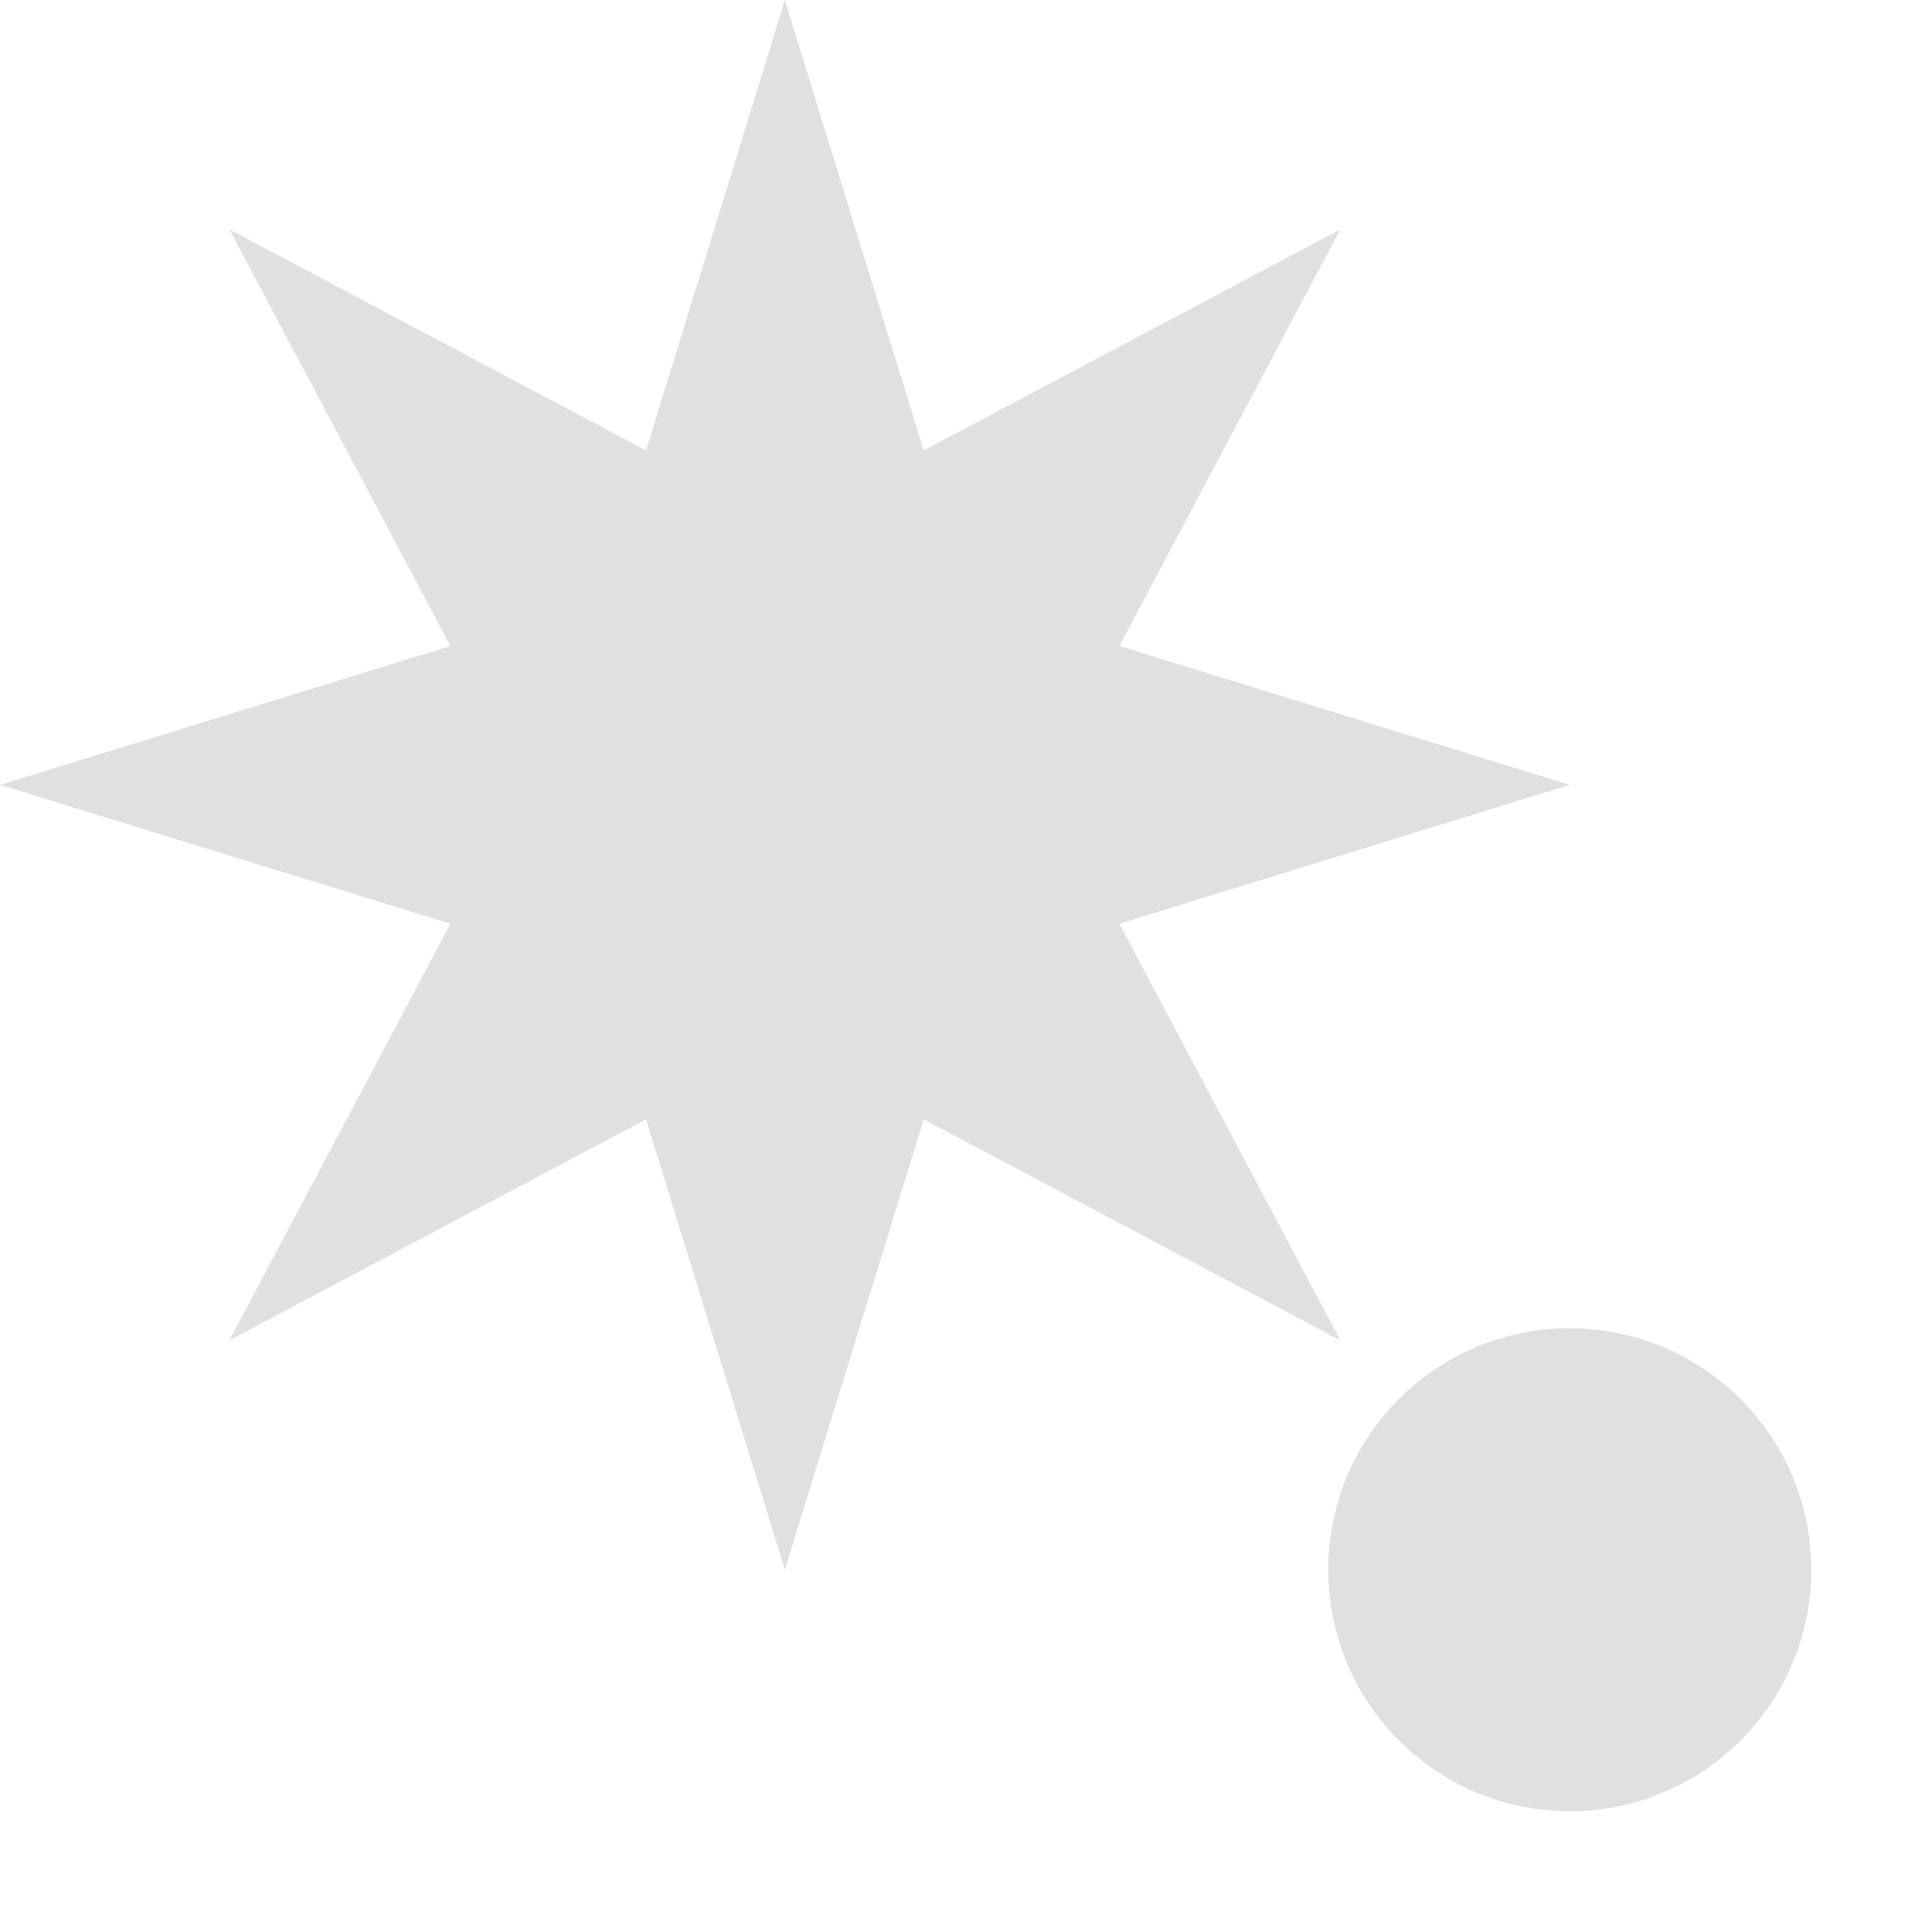
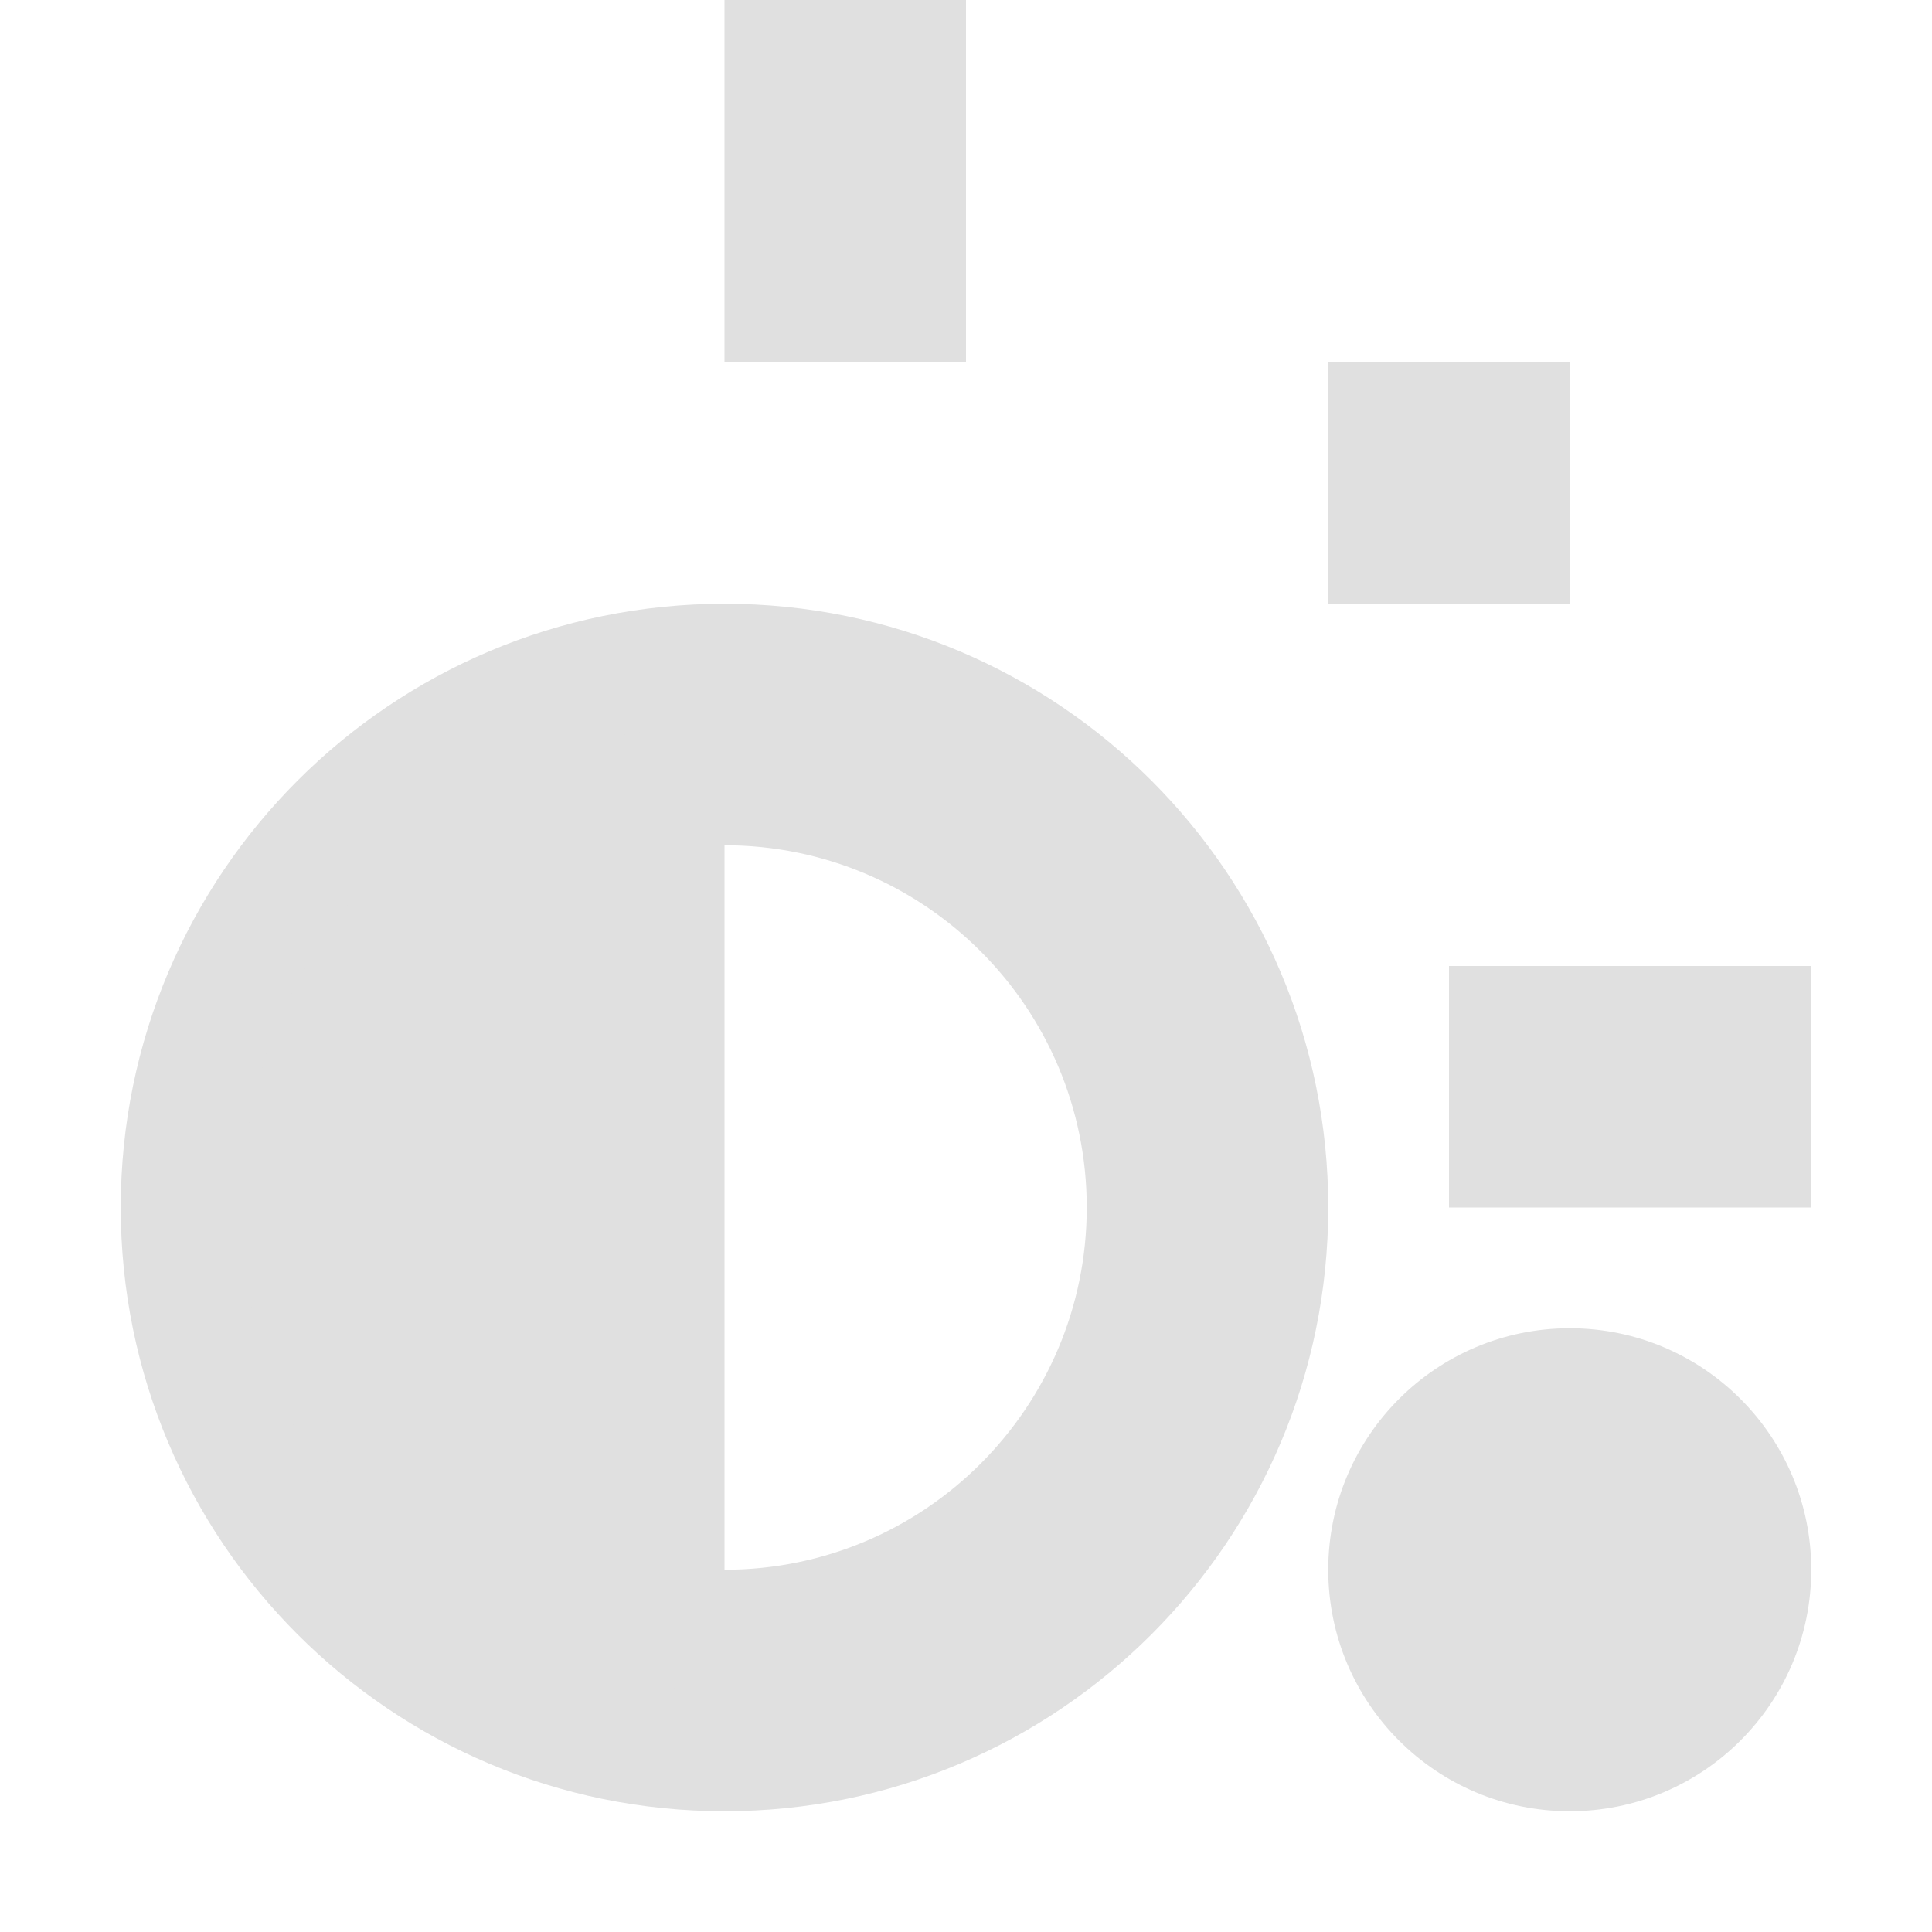
<svg xmlns="http://www.w3.org/2000/svg" width="16" height="16" viewBox="0 0 16 16">
-   <path fill="#e0e0e0" d="M6.5 0L7.65 3.73L11.1 1.9L9.27 5.35L13 6.5L9.27 7.65L11.1 11.1L7.65 9.27L6.5 13L5.35 9.27L1.9 11.1L3.73 7.65L0 6.5L3.73 5.35L1.9 1.9L5.35 3.73z" />
+   <path fill-rule="evenodd" fill="#e0e0e0" d="M1 10a5 5 0 1 0 10 0a5 5 0 1 0 -10 0zM3 10a3 3 0 1 0 6 0a3 3 0 1 0 -6 0z" />
+   <path fill="#e0e0e0" d="M6 6 A4 4 0 0 0 6 14 Z" />
+   <rect x="6" y="0" width="2" height="3" fill="#e0e0e0" />
+   <rect x="11" y="3" width="2" height="2" fill="#e0e0e0" />
+   <rect x="12" y="8" width="3" height="2" fill="#e0e0e0" />
  <circle cx="13" cy="13" r="2" fill="#e0e0e0" />
</svg>
